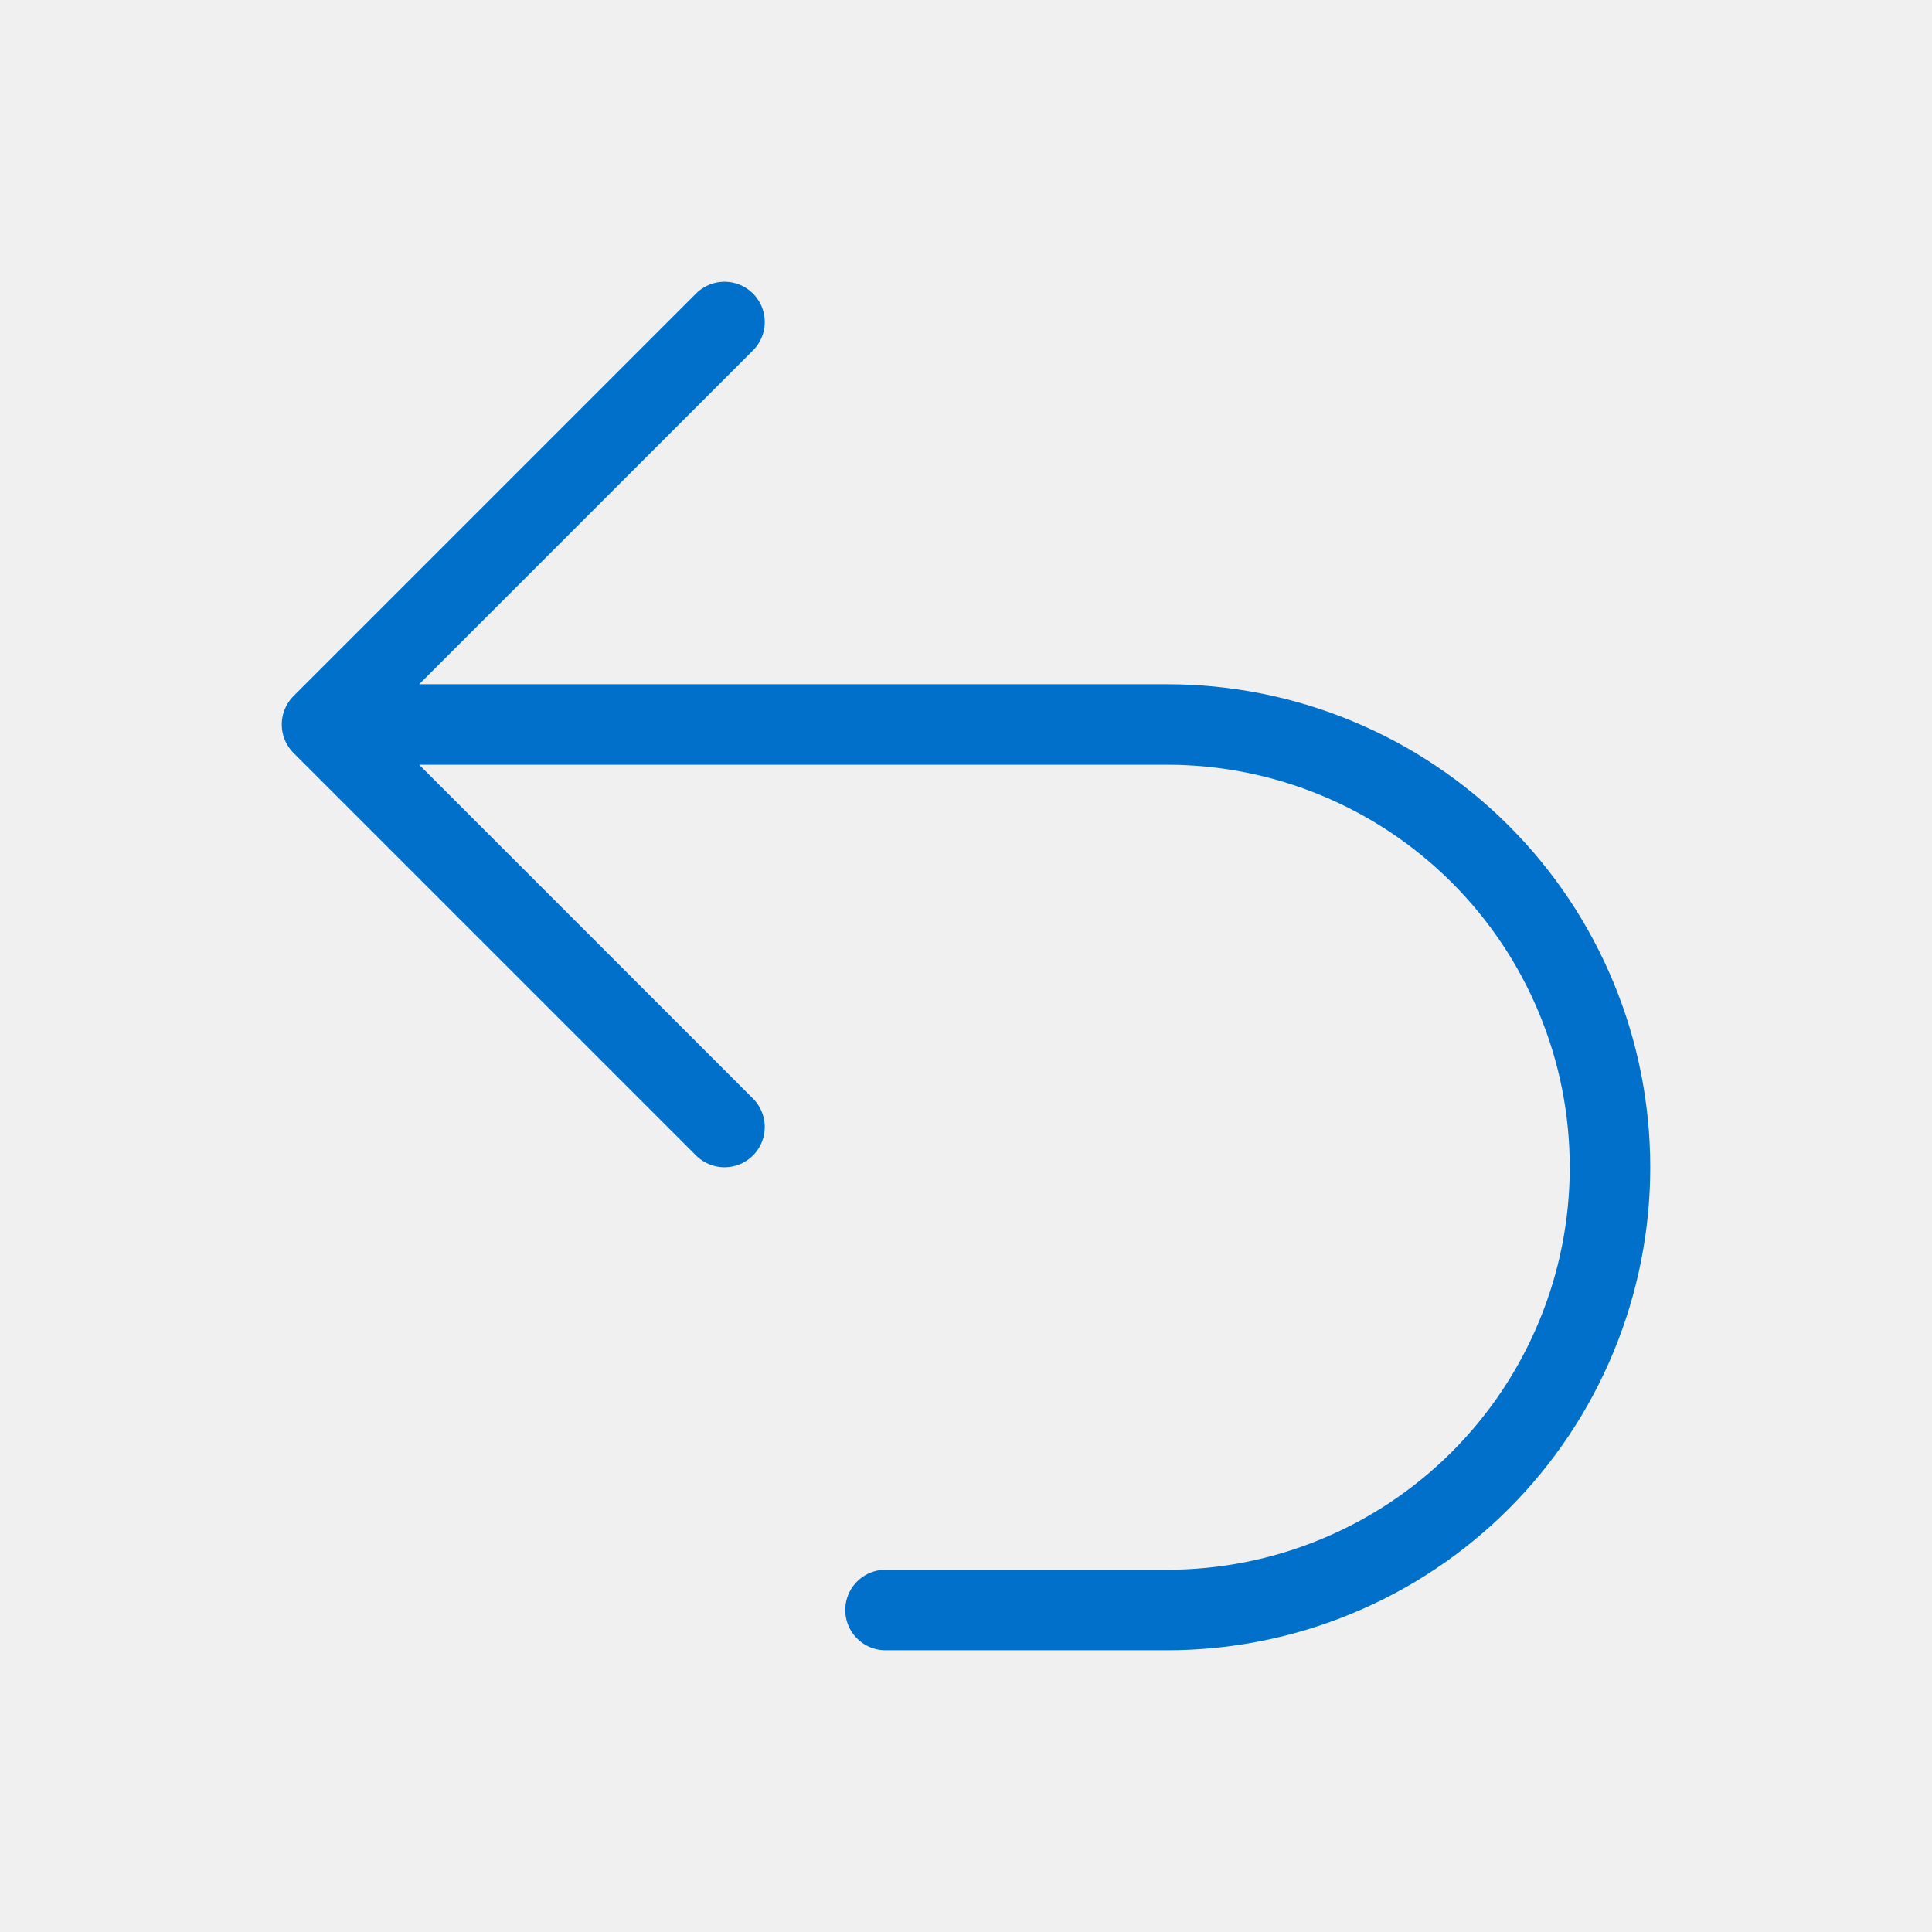
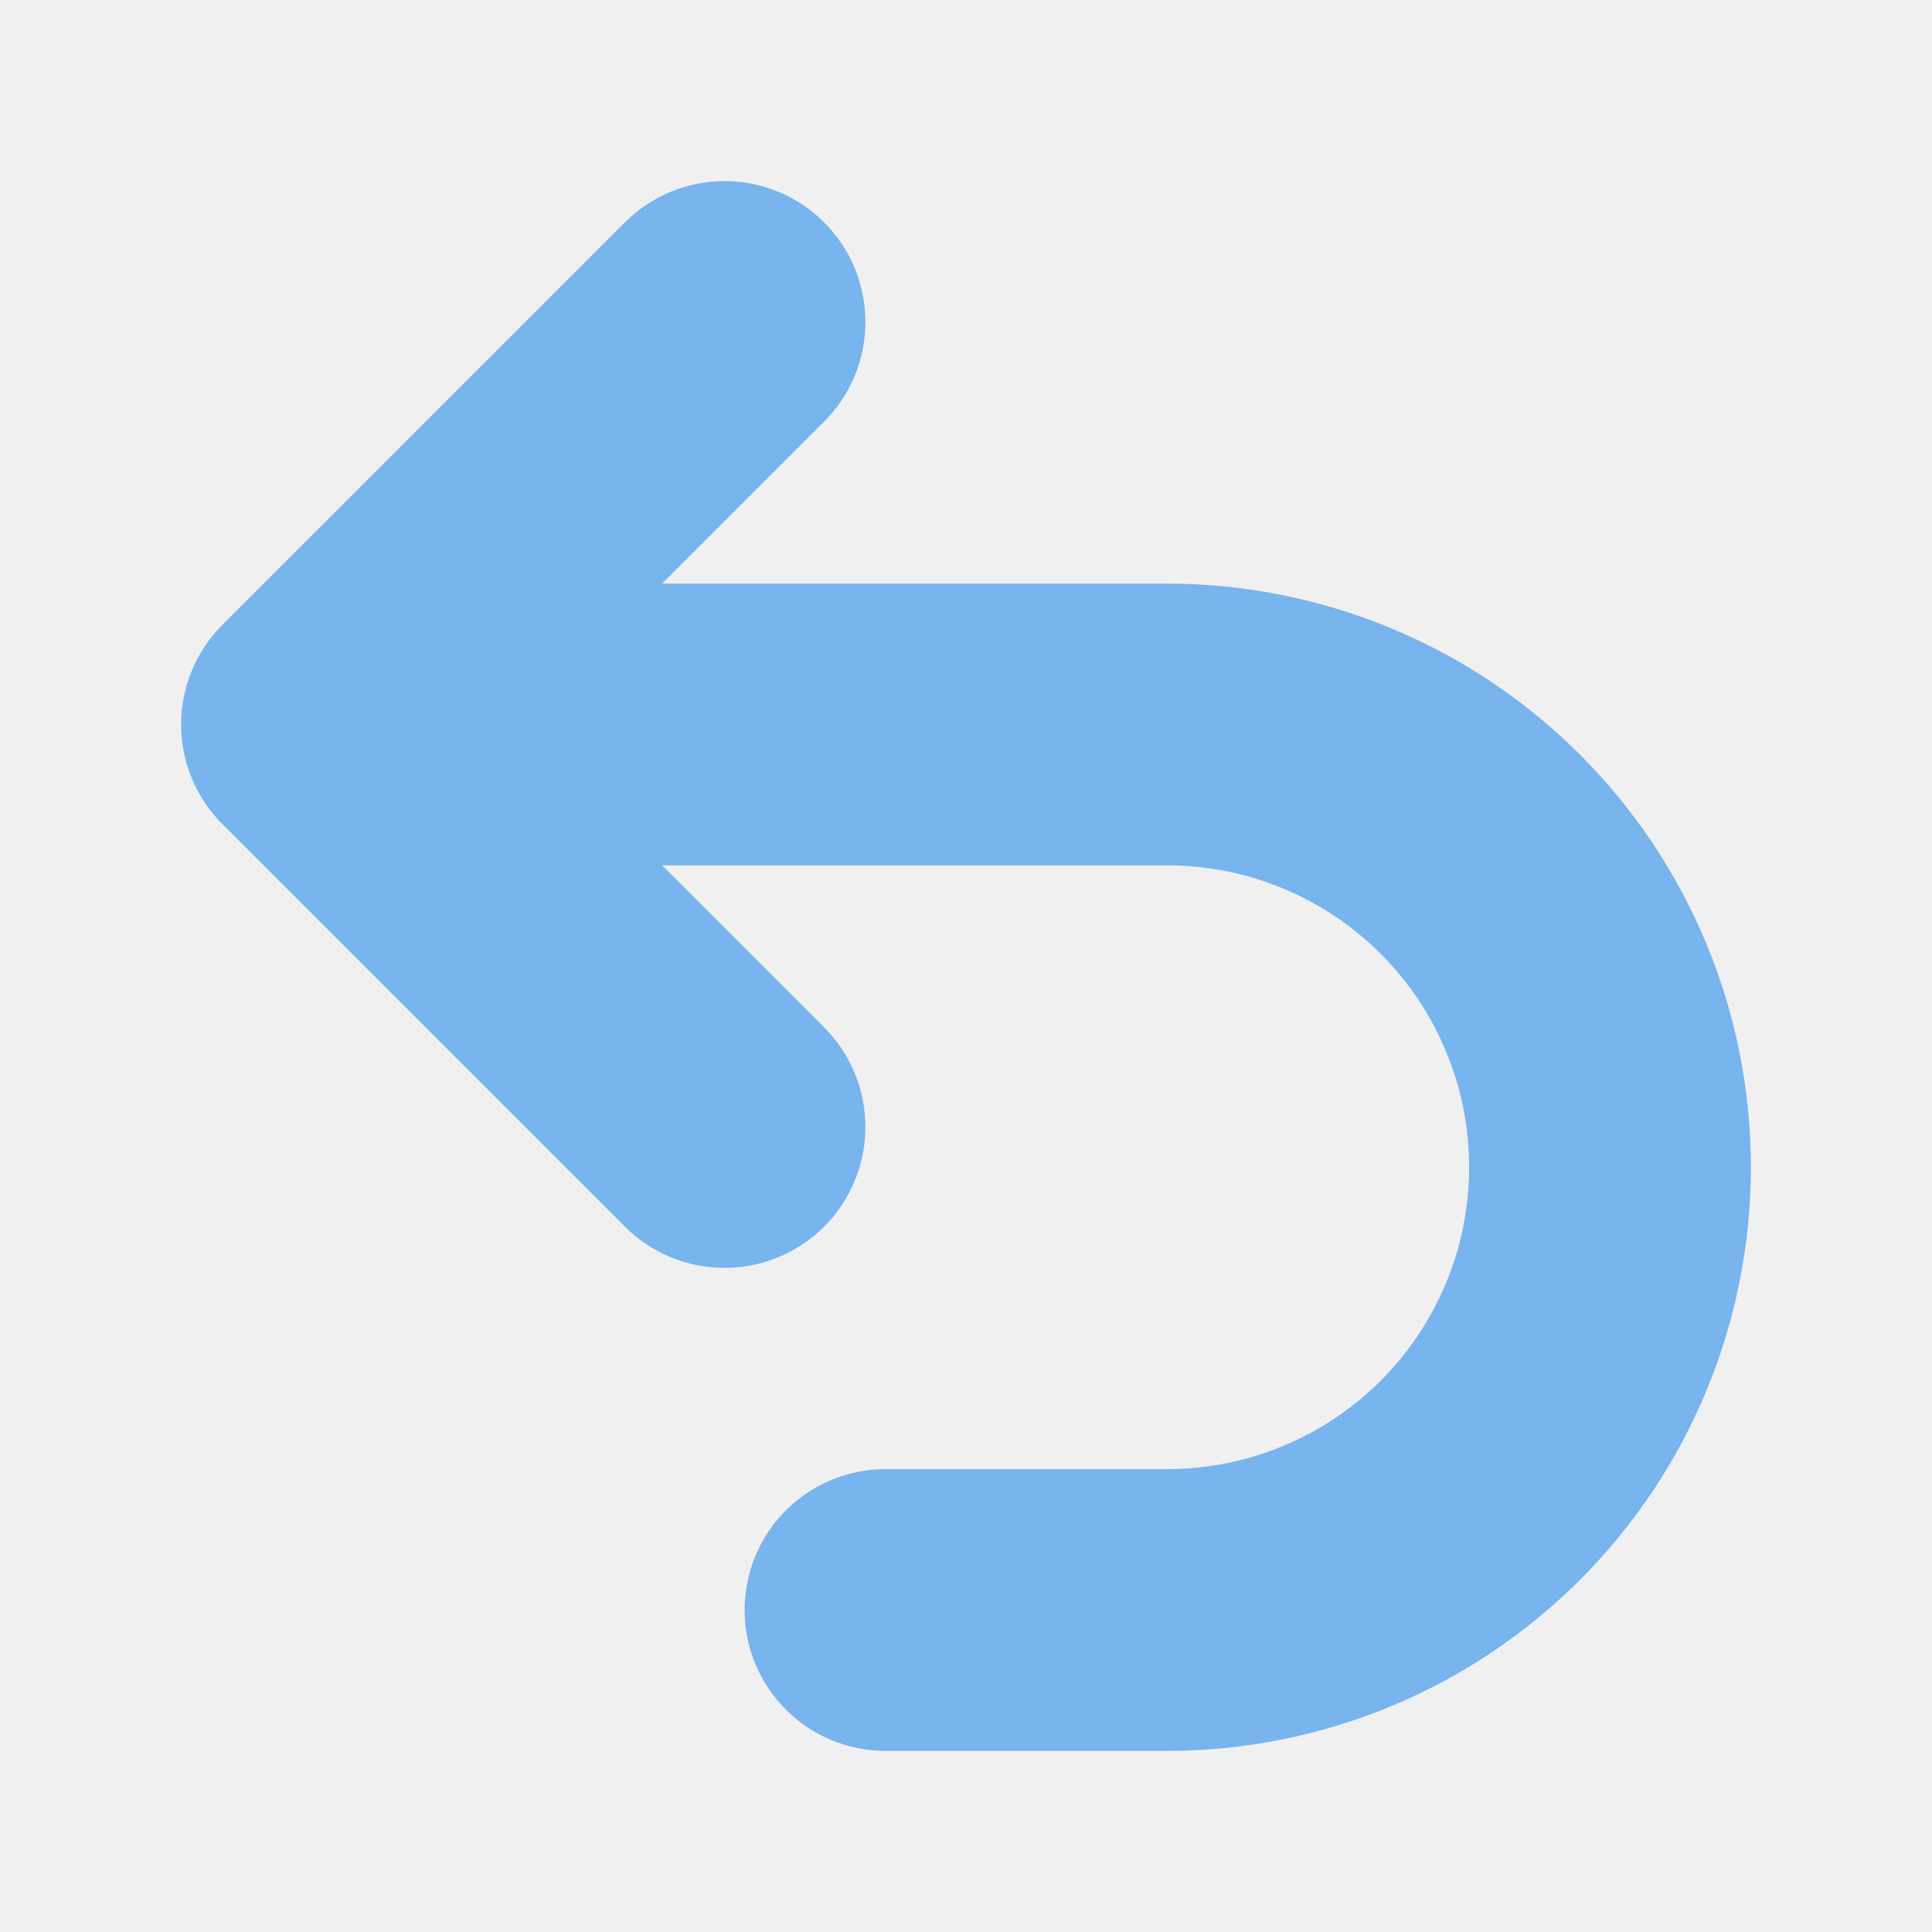
<svg xmlns="http://www.w3.org/2000/svg" width="24" height="24" viewBox="0 0 24 24" fill="none">
-   <path d="M9 4L4 9L9 14M4 9H14.5C15.222 9 15.938 9.142 16.605 9.419C17.272 9.695 17.878 10.1 18.389 10.611C18.9 11.122 19.305 11.728 19.581 12.395C19.858 13.062 20 13.778 20 14.5C20 15.222 19.858 15.938 19.581 16.605C19.305 17.272 18.9 17.878 18.389 18.389C17.878 18.9 17.272 19.305 16.605 19.581C15.938 19.858 15.222 20 14.5 20H11" stroke="#0070CB" stroke-linecap="round" stroke-linejoin="round" />
+   <g id="SmallIcons â Office Ribbon style (variant, 24px)">
+     <g id="Icons Grid">
+       <g id="Slot â Undo (Active)">
+         <g id="SmallIcon/Undo (Office), State=Active" clip-path="url(#clip0_0_1)">
+           <g id="Frame">
+             <path id="Vector" d="M9 14L4 9L9 4M4 9H14.5C15.222 9 15.937 9.142 16.605 9.419C17.272 9.695 17.878 10.1 18.389 10.611C18.9 11.122 19.305 11.728 19.581 12.395C19.858 13.062 20 13.778 20 14.5C20 15.222 19.858 15.938 19.581 16.605C19.305 17.272 18.9 17.878 18.389 18.389C17.878 18.9 17.272 19.305 16.605 19.581C15.937 19.858 15.222 20 14.5 20H11" stroke="#78B4ED" stroke-width="3.5" stroke-linecap="round" stroke-linejoin="round" />
+           </g>
+         </g>
+       </g>
+     </g>
+   </g>
+   <defs>
+     <clipPath id="clip0_0_1">
+       <rect width="24" height="24" fill="white" />
+     </clipPath>
+   </defs>
</svg>
